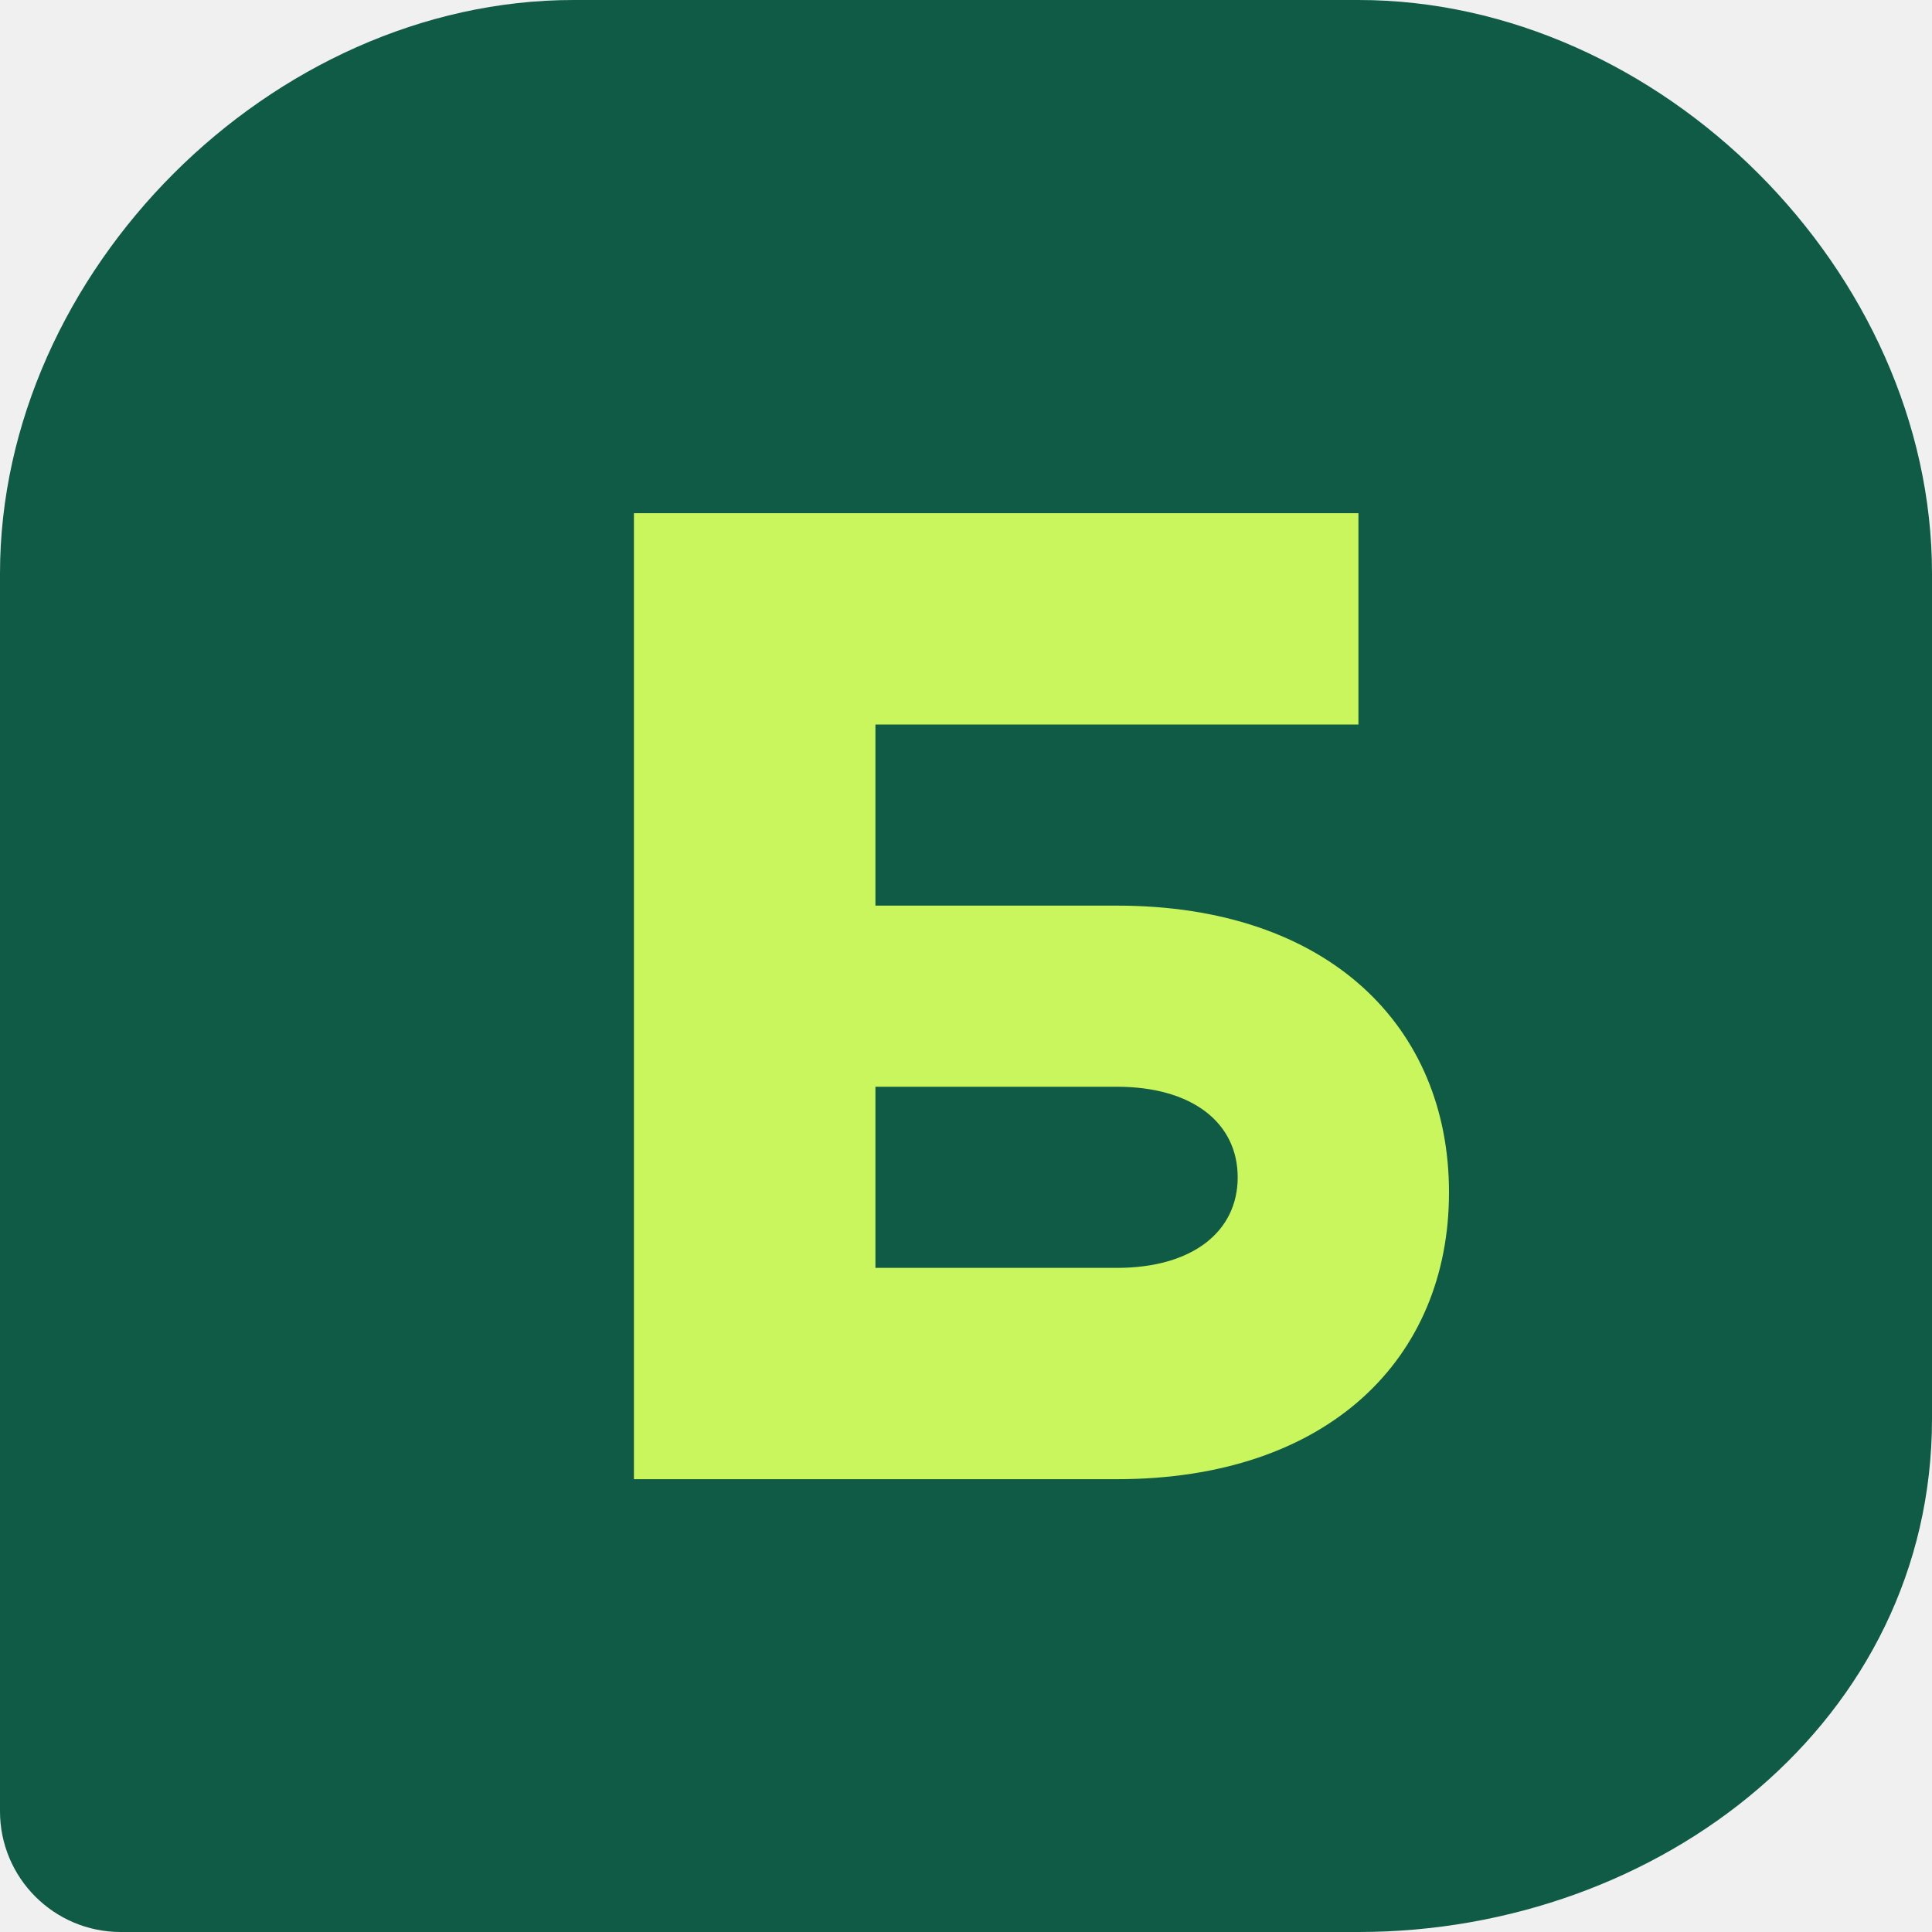
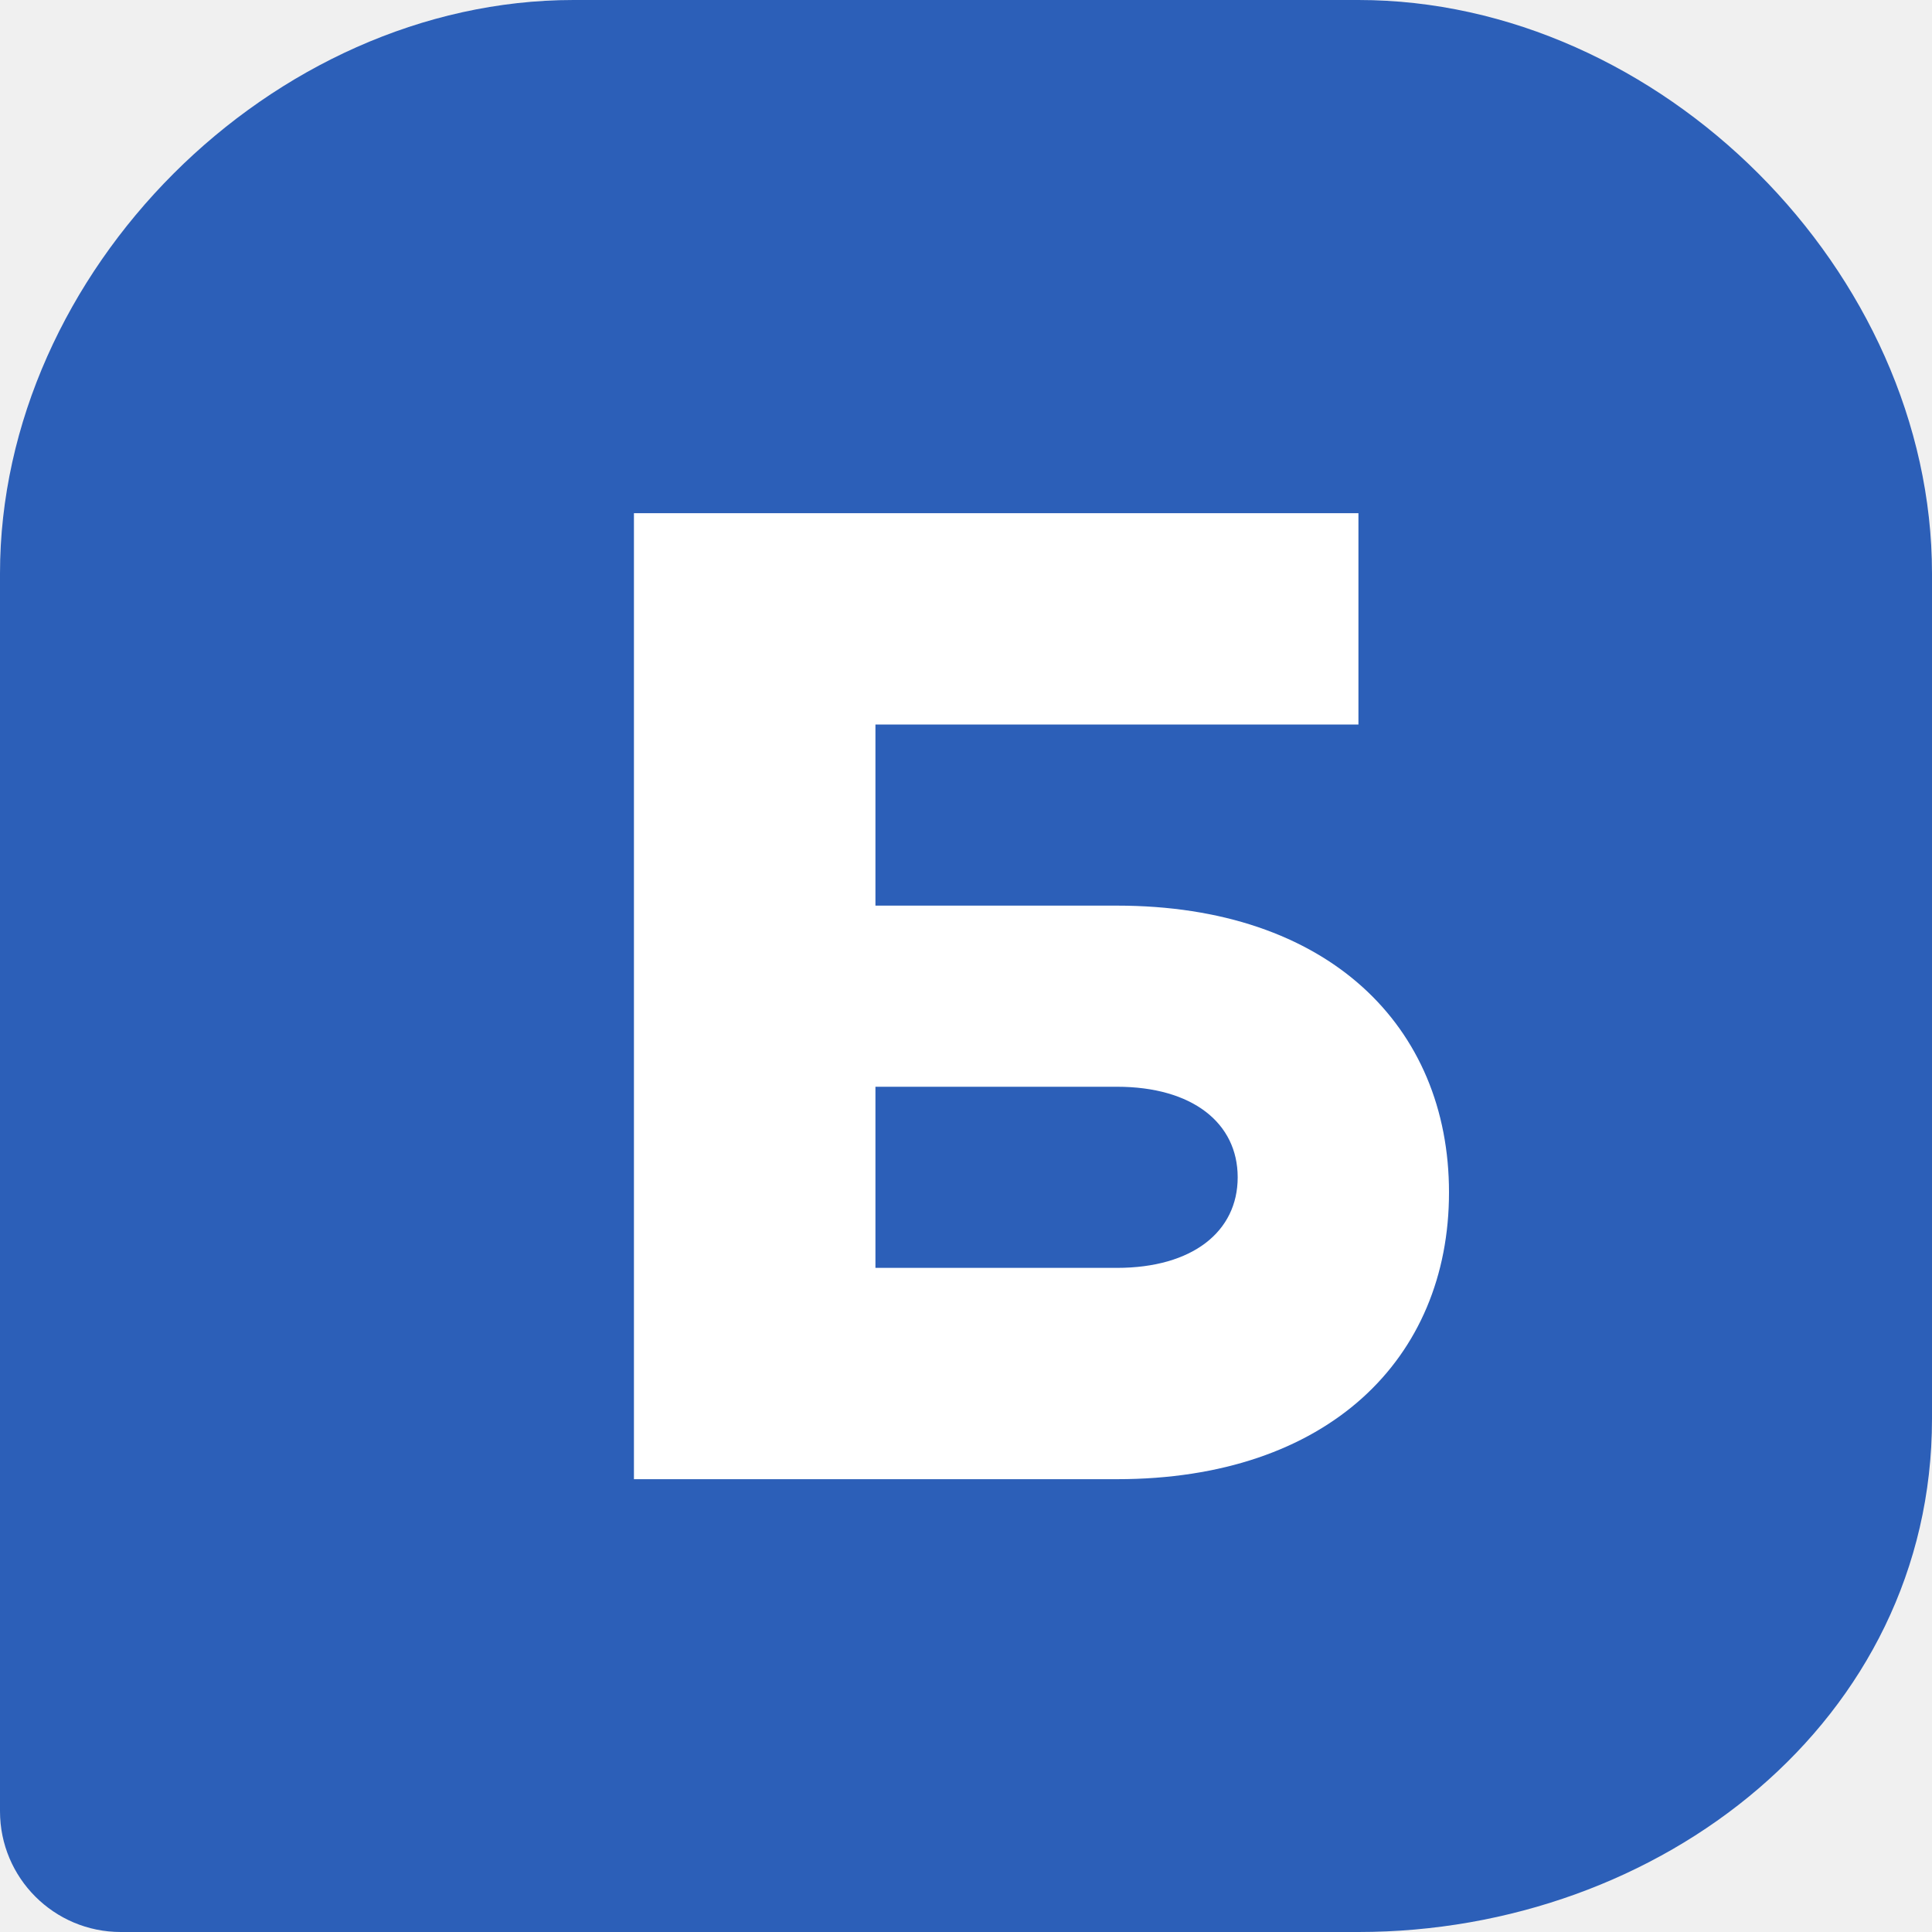
<svg xmlns="http://www.w3.org/2000/svg" viewBox="0 0 64 64">
-   <path d="M19 0h26c10 0 19 9 19 19v28c0 10-9 17-19 17H4a4 4 0 0 1-4-4V19C0 9 9 0 19 0Z" fill="#0f5b45" />
-   <path d="M21 17h24v7H29v6h8c7 0 11 4 11 9.500S44 49 37 49H21V17Zm8 25h8c2.500 0 4-1.200 4-3s-1.500-3-4-3h-8v6Z" fill="#c9f65c" />
+   <path d="M19 0h26c10 0 19 9 19 19v28c0 10-9 17-19 17H4a4 4 0 0 1-4-4V19C0 9 9 0 19 0Z" fill="#2c5fb8" />
+   <path d="M21 17h24v7H29v6h8c7 0 11 4 11 9.500S44 49 37 49H21V17Zm8 25h8c2.500 0 4-1.200 4-3s-1.500-3-4-3h-8v6Z" fill="#ffffff" />
</svg>
